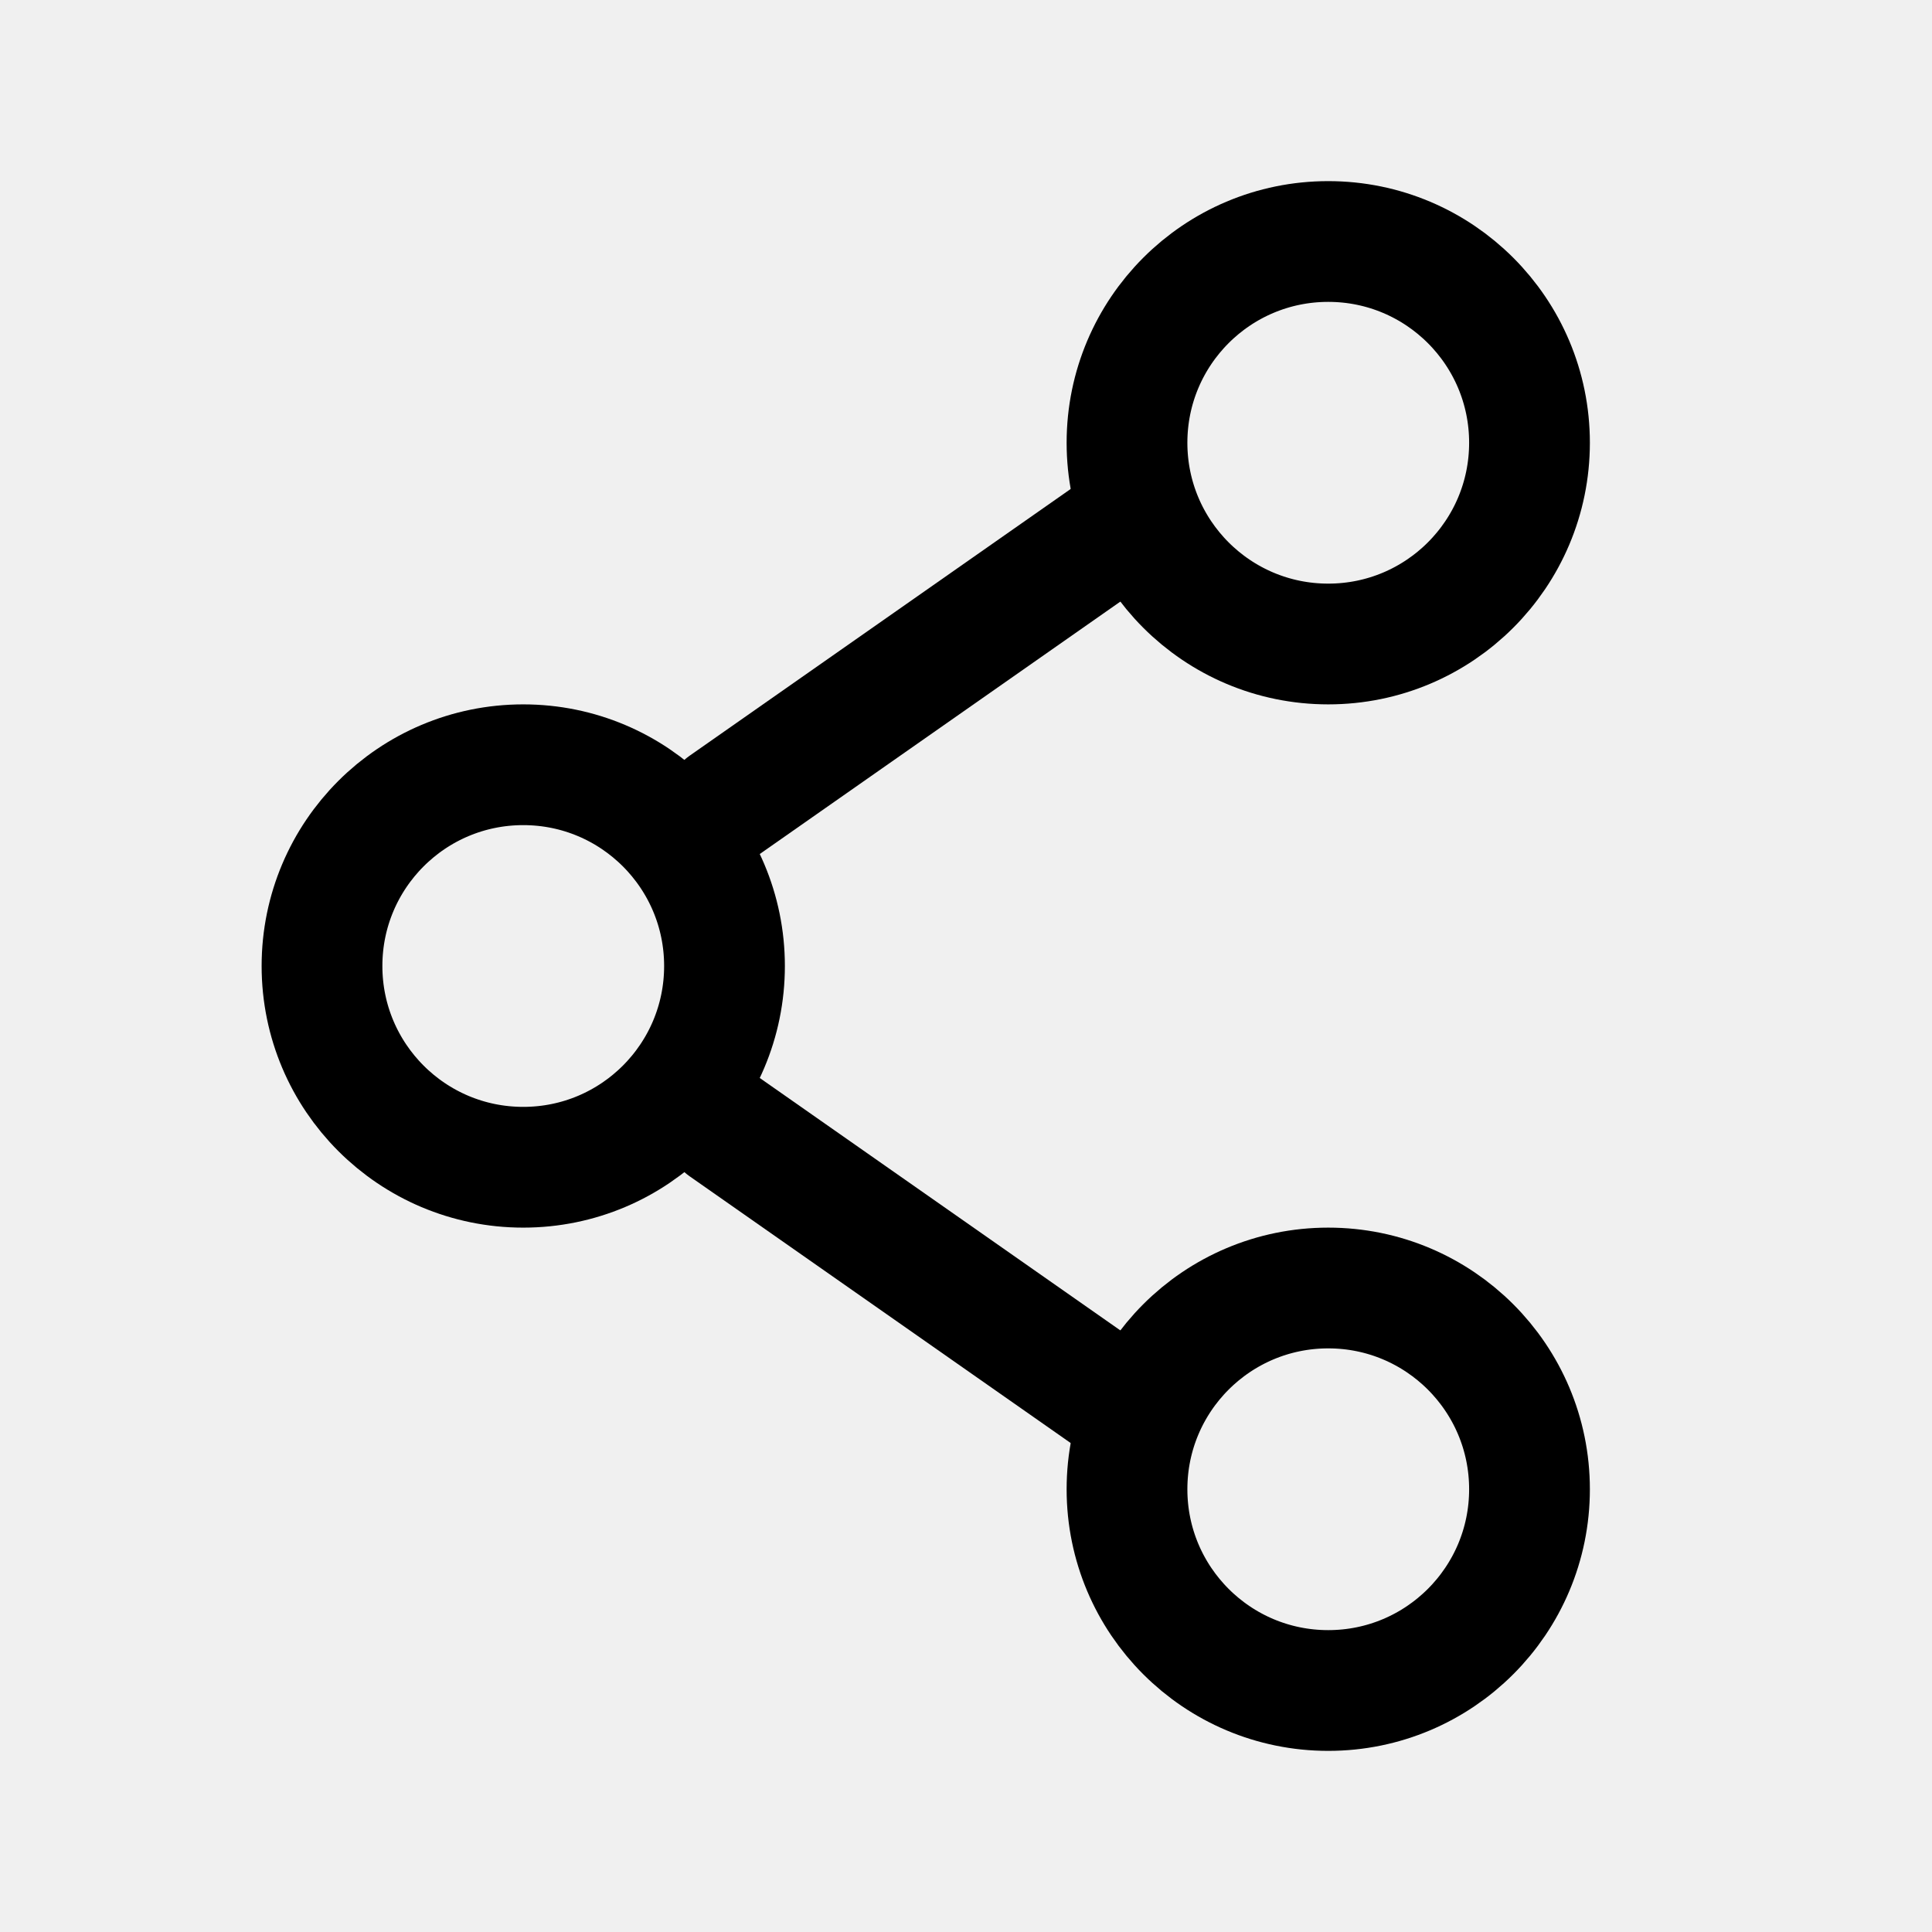
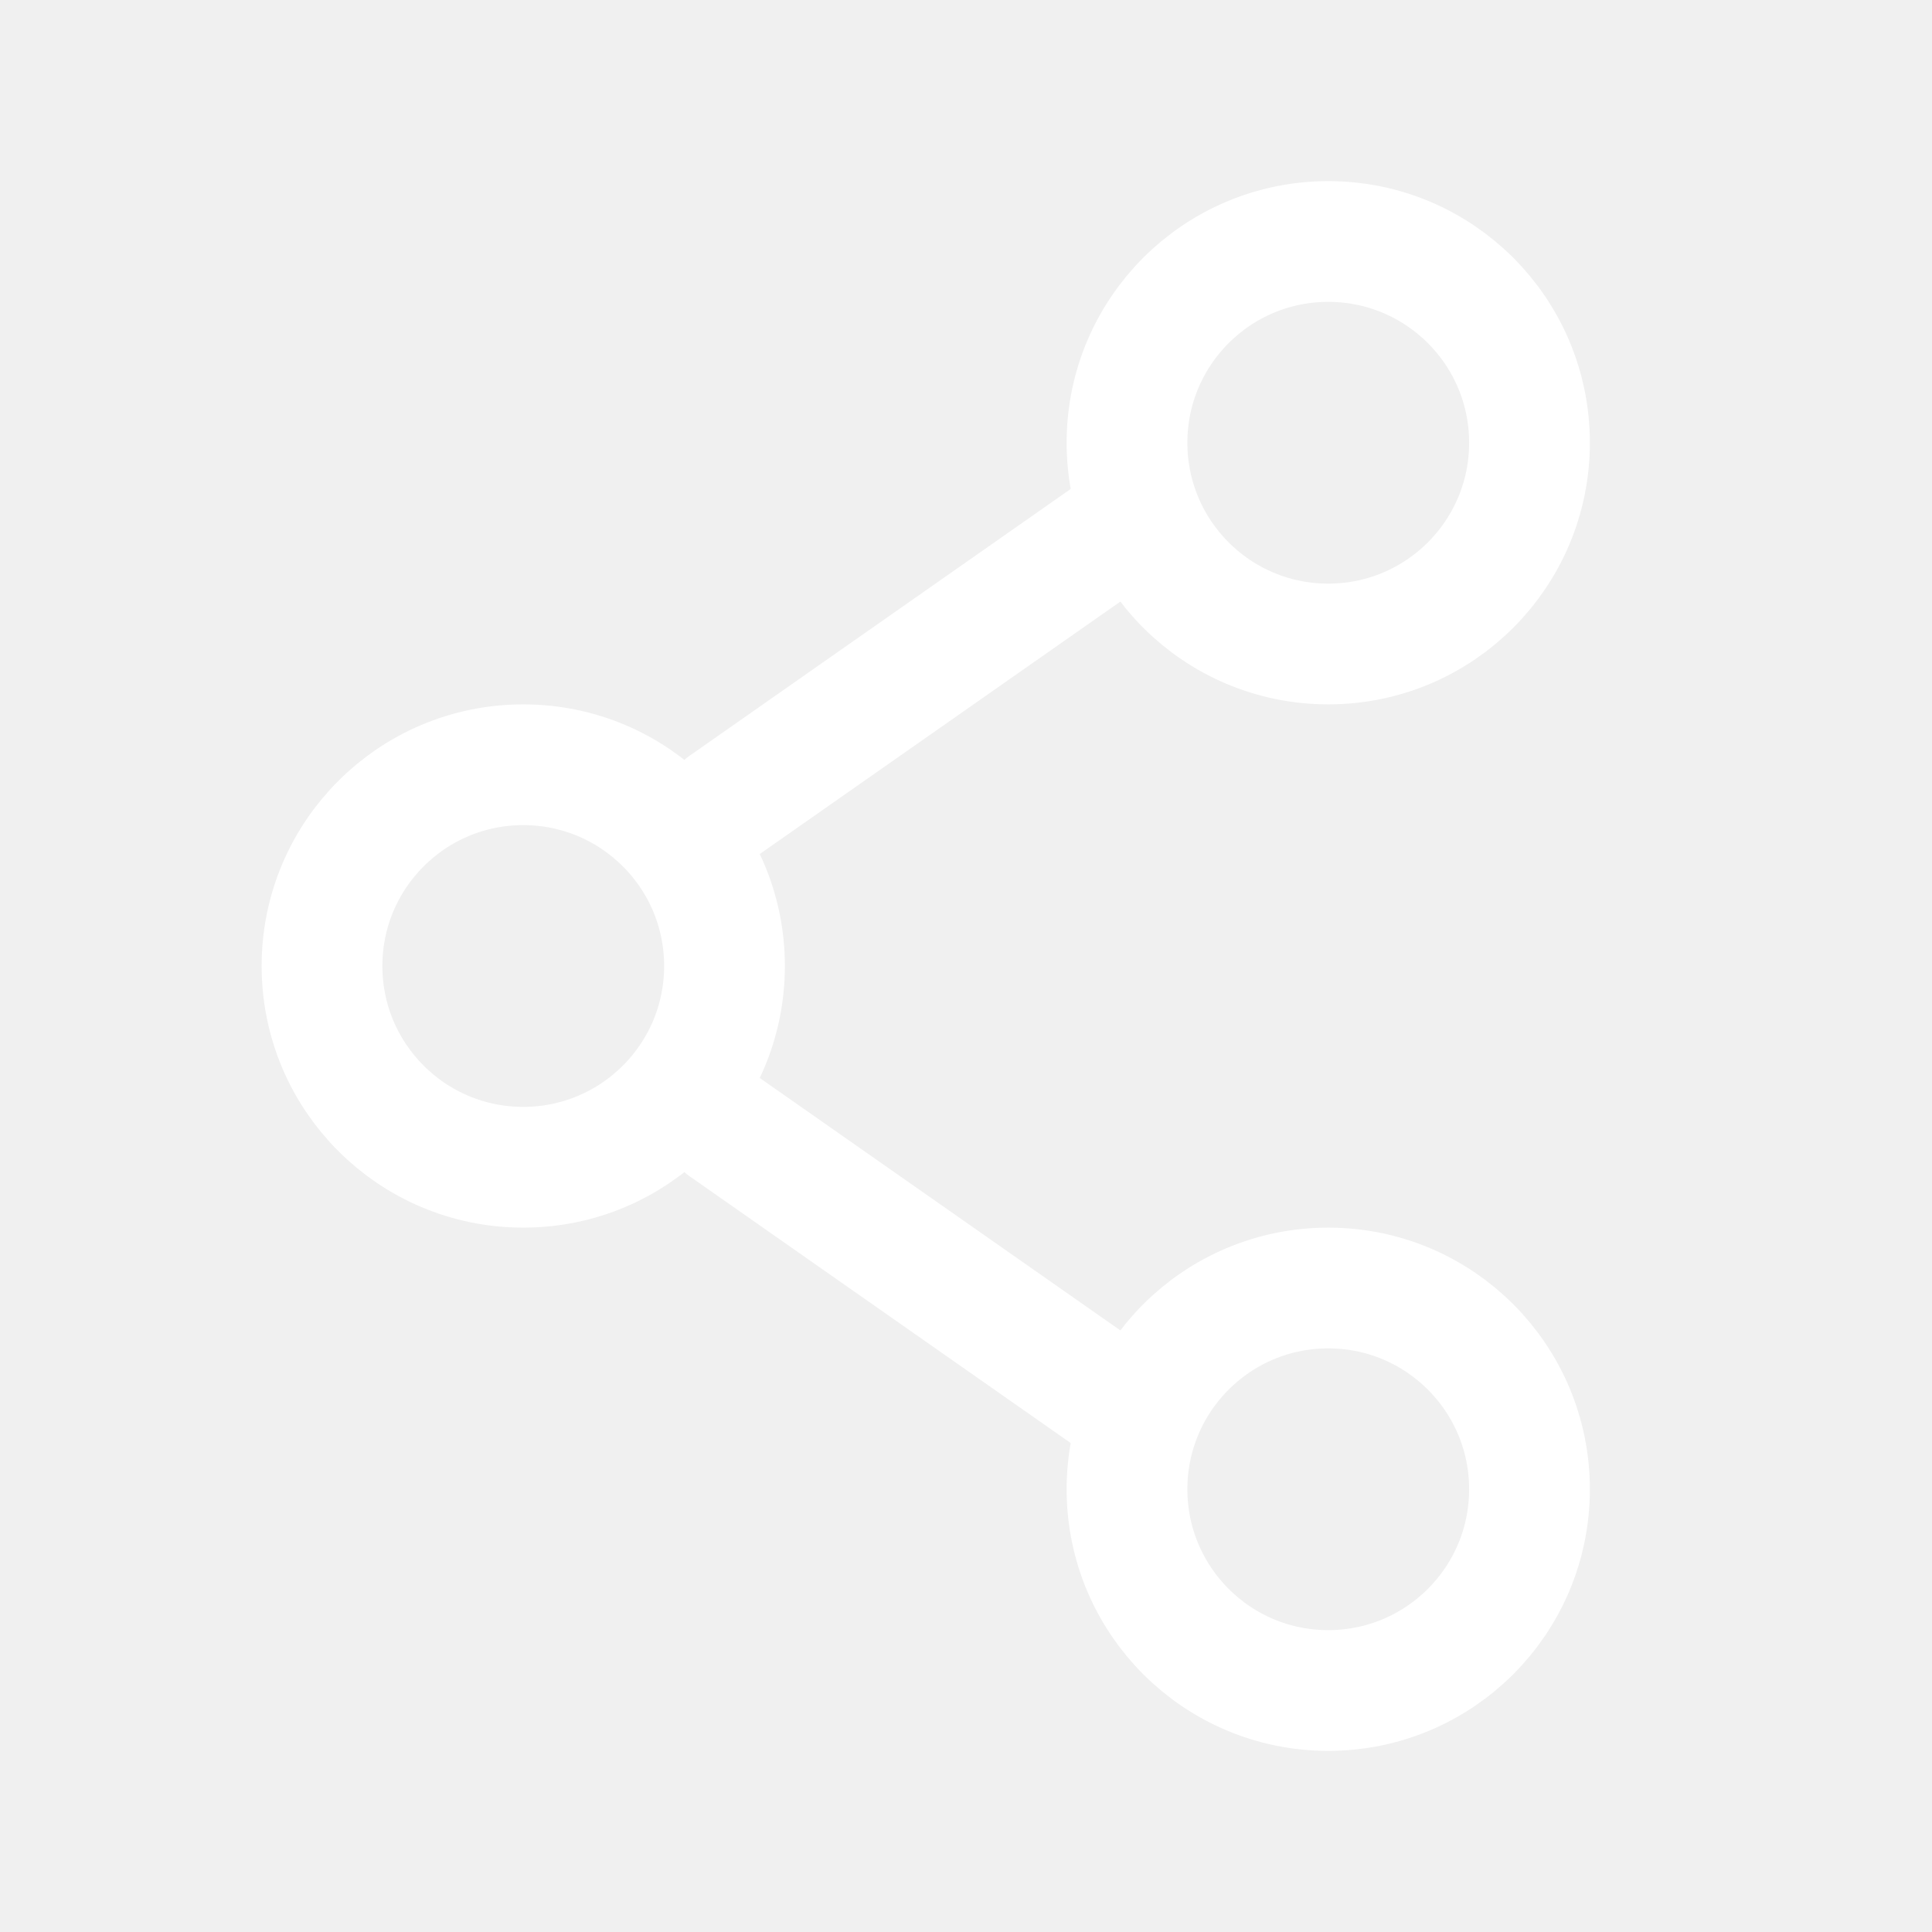
<svg xmlns="http://www.w3.org/2000/svg" class="icon-share" width="1em" height="1em" viewBox="0 0 24 24" fill="none">
-   <path d="M9 12C9 13.381 7.881 14.5 6.5 14.5C5.119 14.5 4 13.381 4 12C4 10.619 5.119 9.5 6.5 9.5C7.881 9.5 9 10.619 9 12Z" stroke="currentColor" stroke-width="1.5" />
-   <path d="M14 6.5L9 10" stroke="currentColor" stroke-width="1.5" stroke-linecap="round" />
-   <path d="M14 17.5L9 14" stroke="currentColor" stroke-width="1.5" stroke-linecap="round" />
-   <path d="M19 18.5C19 19.881 17.881 21 16.5 21C15.119 21 14 19.881 14 18.5C14 17.119 15.119 16 16.5 16C17.881 16 19 17.119 19 18.5Z" stroke="currentColor" stroke-width="1.5" />
-   <path d="M19 5.5C19 6.881 17.881 8 16.5 8C15.119 8 14 6.881 14 5.5C14 4.119 15.119 3 16.5 3C17.881 3 19 4.119 19 5.5Z" stroke="currentColor" stroke-width="1.5" />
+   <path d="M9 12C9 13.381 7.881 14.5 6.5 14.5C5.119 14.5 4 13.381 4 12C4 10.619 5.119 9.5 6.5 9.5C7.881 9.5 9 10.619 9 12Z" stroke="#fff" stroke-width="1.5" />
+   <path d="M14 6.5L9 10" stroke="#fff" stroke-width="1.5" stroke-linecap="round" />
+   <path d="M14 17.5L9 14" stroke="#fff" stroke-width="1.5" stroke-linecap="round" />
+   <path d="M19 18.5C19 19.881 17.881 21 16.5 21C15.119 21 14 19.881 14 18.5C14 17.119 15.119 16 16.5 16C17.881 16 19 17.119 19 18.5Z" stroke="#fff" stroke-width="1.5" />
+   <path d="M19 5.5C19 6.881 17.881 8 16.5 8C15.119 8 14 6.881 14 5.5C14 4.119 15.119 3 16.5 3C17.881 3 19 4.119 19 5.5Z" stroke="#fff" stroke-width="1.5" />
</svg>
